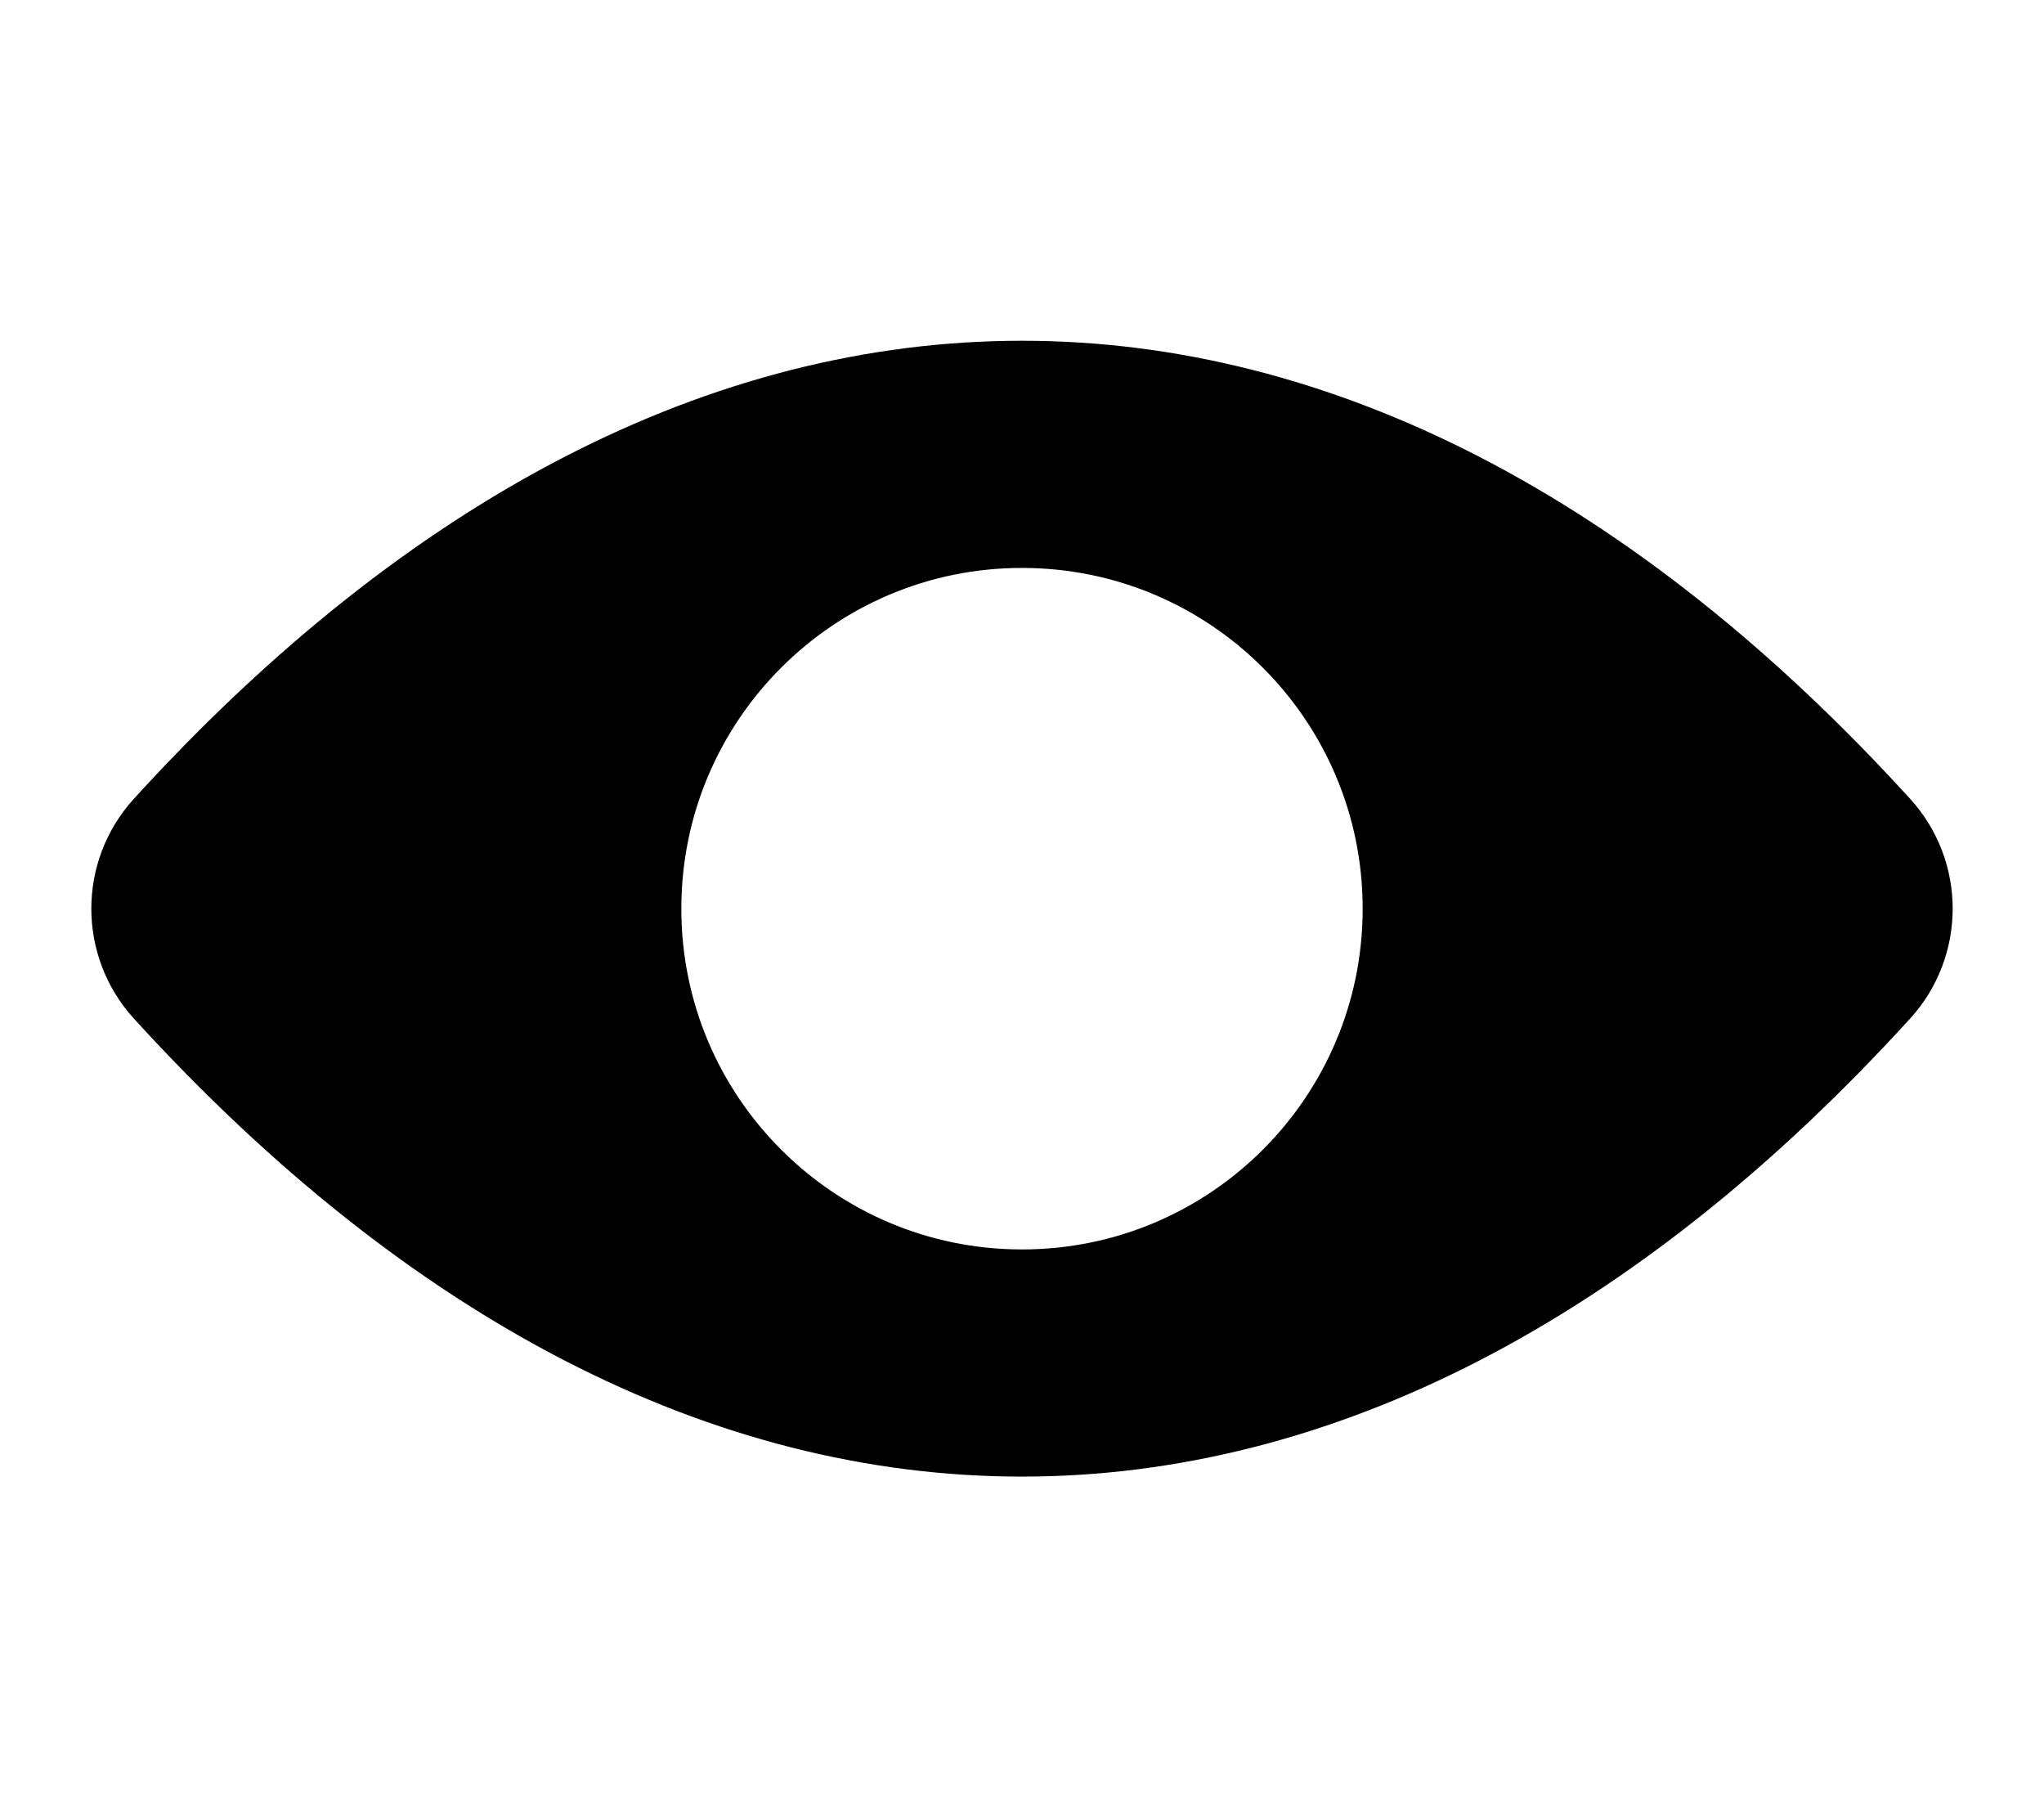
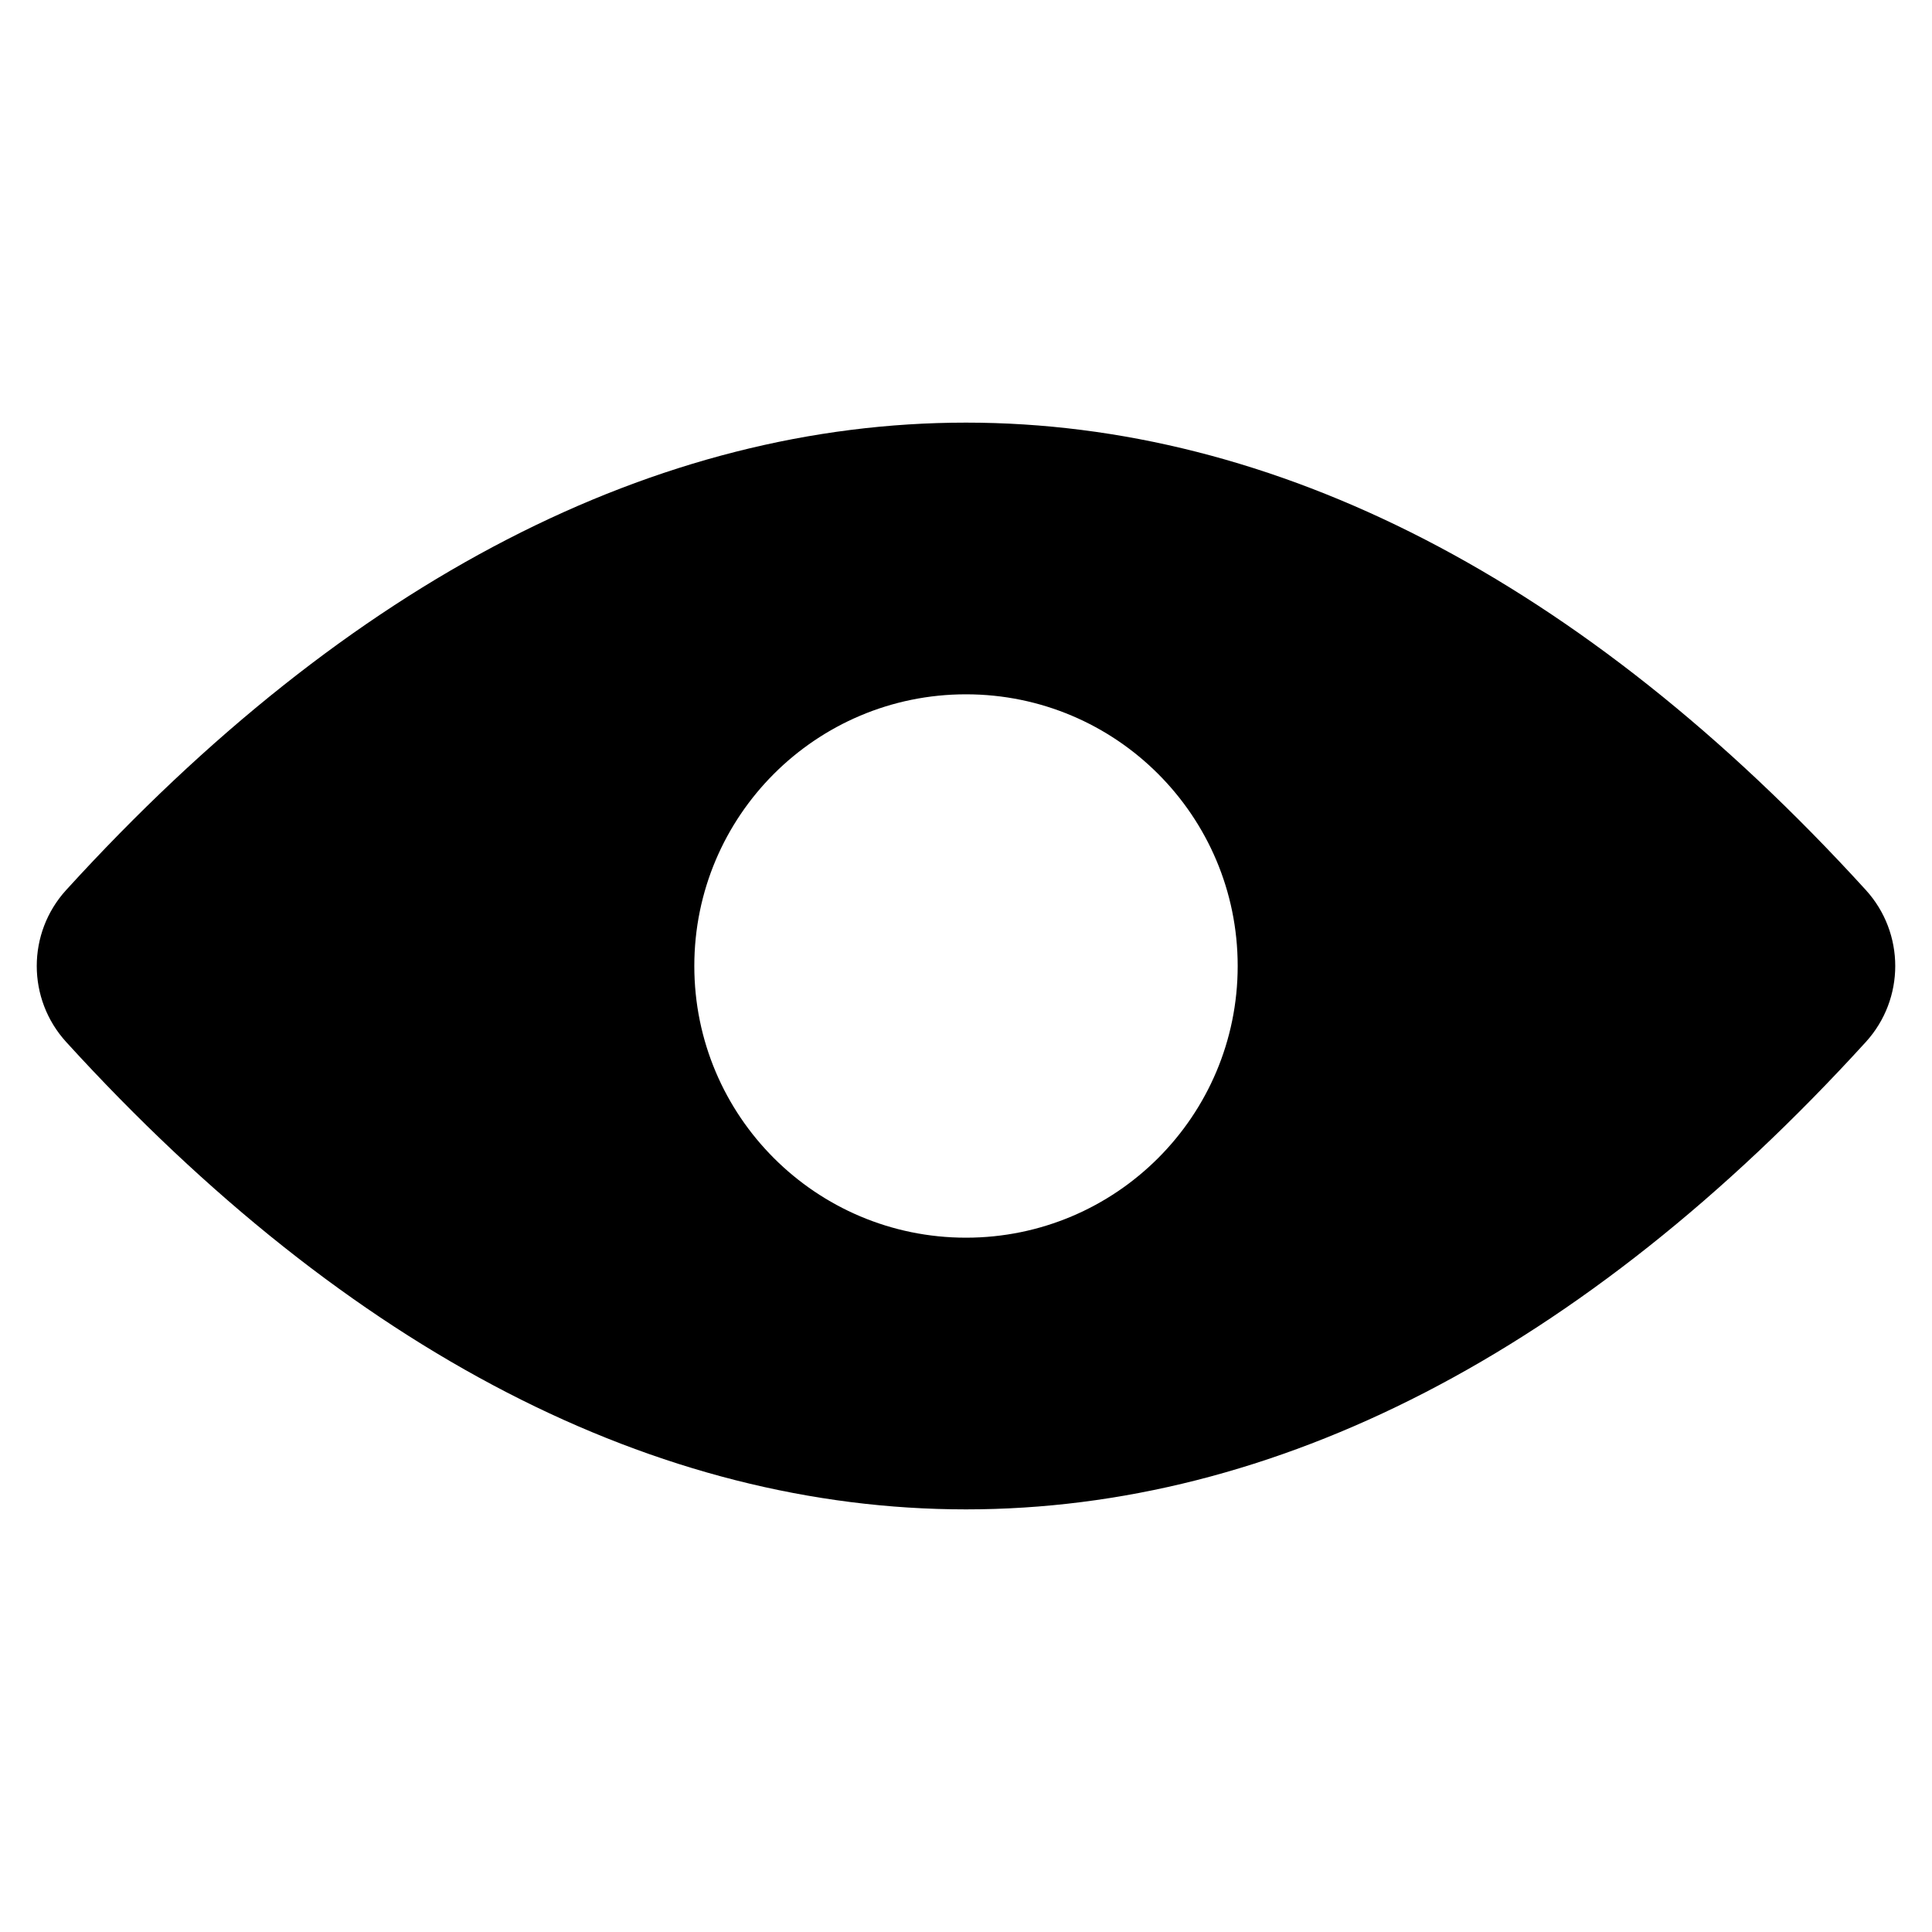
- <svg xmlns="http://www.w3.org/2000/svg" width="18" height="16" viewBox="0 0 18 16" fill="none">
-   <path fill-rule="evenodd" clip-rule="evenodd" d="M1.548 8.63C1.223 8.273 1.223 7.727 1.548 7.37C6.25 2.21 11.75 2.21 16.452 7.37C16.777 7.727 16.777 8.273 16.452 8.63C11.75 13.79 6.25 13.79 1.548 8.63ZM1.792 8.625C1.469 8.271 1.469 7.729 1.792 7.375C6.268 2.458 11.732 2.458 16.208 7.375C16.531 7.729 16.531 8.271 16.208 8.625C11.732 13.541 6.268 13.541 1.792 8.625Z" fill="black" stroke="black" />
-   <path fill-rule="evenodd" clip-rule="evenodd" d="M12.75 8C12.75 10.071 11.071 11.75 9 11.75C6.929 11.75 5.25 10.071 5.25 8C5.25 5.929 6.929 4.25 9 4.25C11.071 4.25 12.75 5.929 12.75 8ZM9 11.5C10.933 11.5 12.5 9.933 12.5 8C12.5 6.067 10.933 4.5 9 4.5C7.067 4.5 5.5 6.067 5.5 8C5.5 9.933 7.067 11.5 9 11.5Z" fill="black" stroke="black" />
-   <path fill-rule="evenodd" clip-rule="evenodd" d="M1.792 8.625C1.469 8.271 1.469 7.729 1.792 7.375C6.268 2.458 11.732 2.458 16.208 7.375C16.531 7.729 16.531 8.271 16.208 8.625C11.732 13.541 6.268 13.541 1.792 8.625ZM9 11.75C11.071 11.75 12.75 10.071 12.75 8C12.75 5.929 11.071 4.25 9 4.25C6.929 4.25 5.25 5.929 5.25 8C5.25 10.071 6.929 11.75 9 11.75Z" fill="black" stroke="black" />
+ <svg xmlns="http://www.w3.org/2000/svg" width="512" height="512" viewBox="0 0 512 512" fill="none">
+   <path fill-rule="evenodd" clip-rule="evenodd" d="M17.544 276.146C7.14 264.727 7.14 247.273 17.544 235.854C168.006 70.715 343.994 70.715 494.456 235.854C504.86 247.273 504.86 264.727 494.456 276.146C343.994 441.285 168.006 441.285 17.544 276.146ZM256 328C295.765 328 328 295.765 328 256C328 216.235 295.765 184 256 184C216.235 184 184 216.235 184 256C184 295.765 216.235 328 256 328Z" fill="black" />
</svg>
